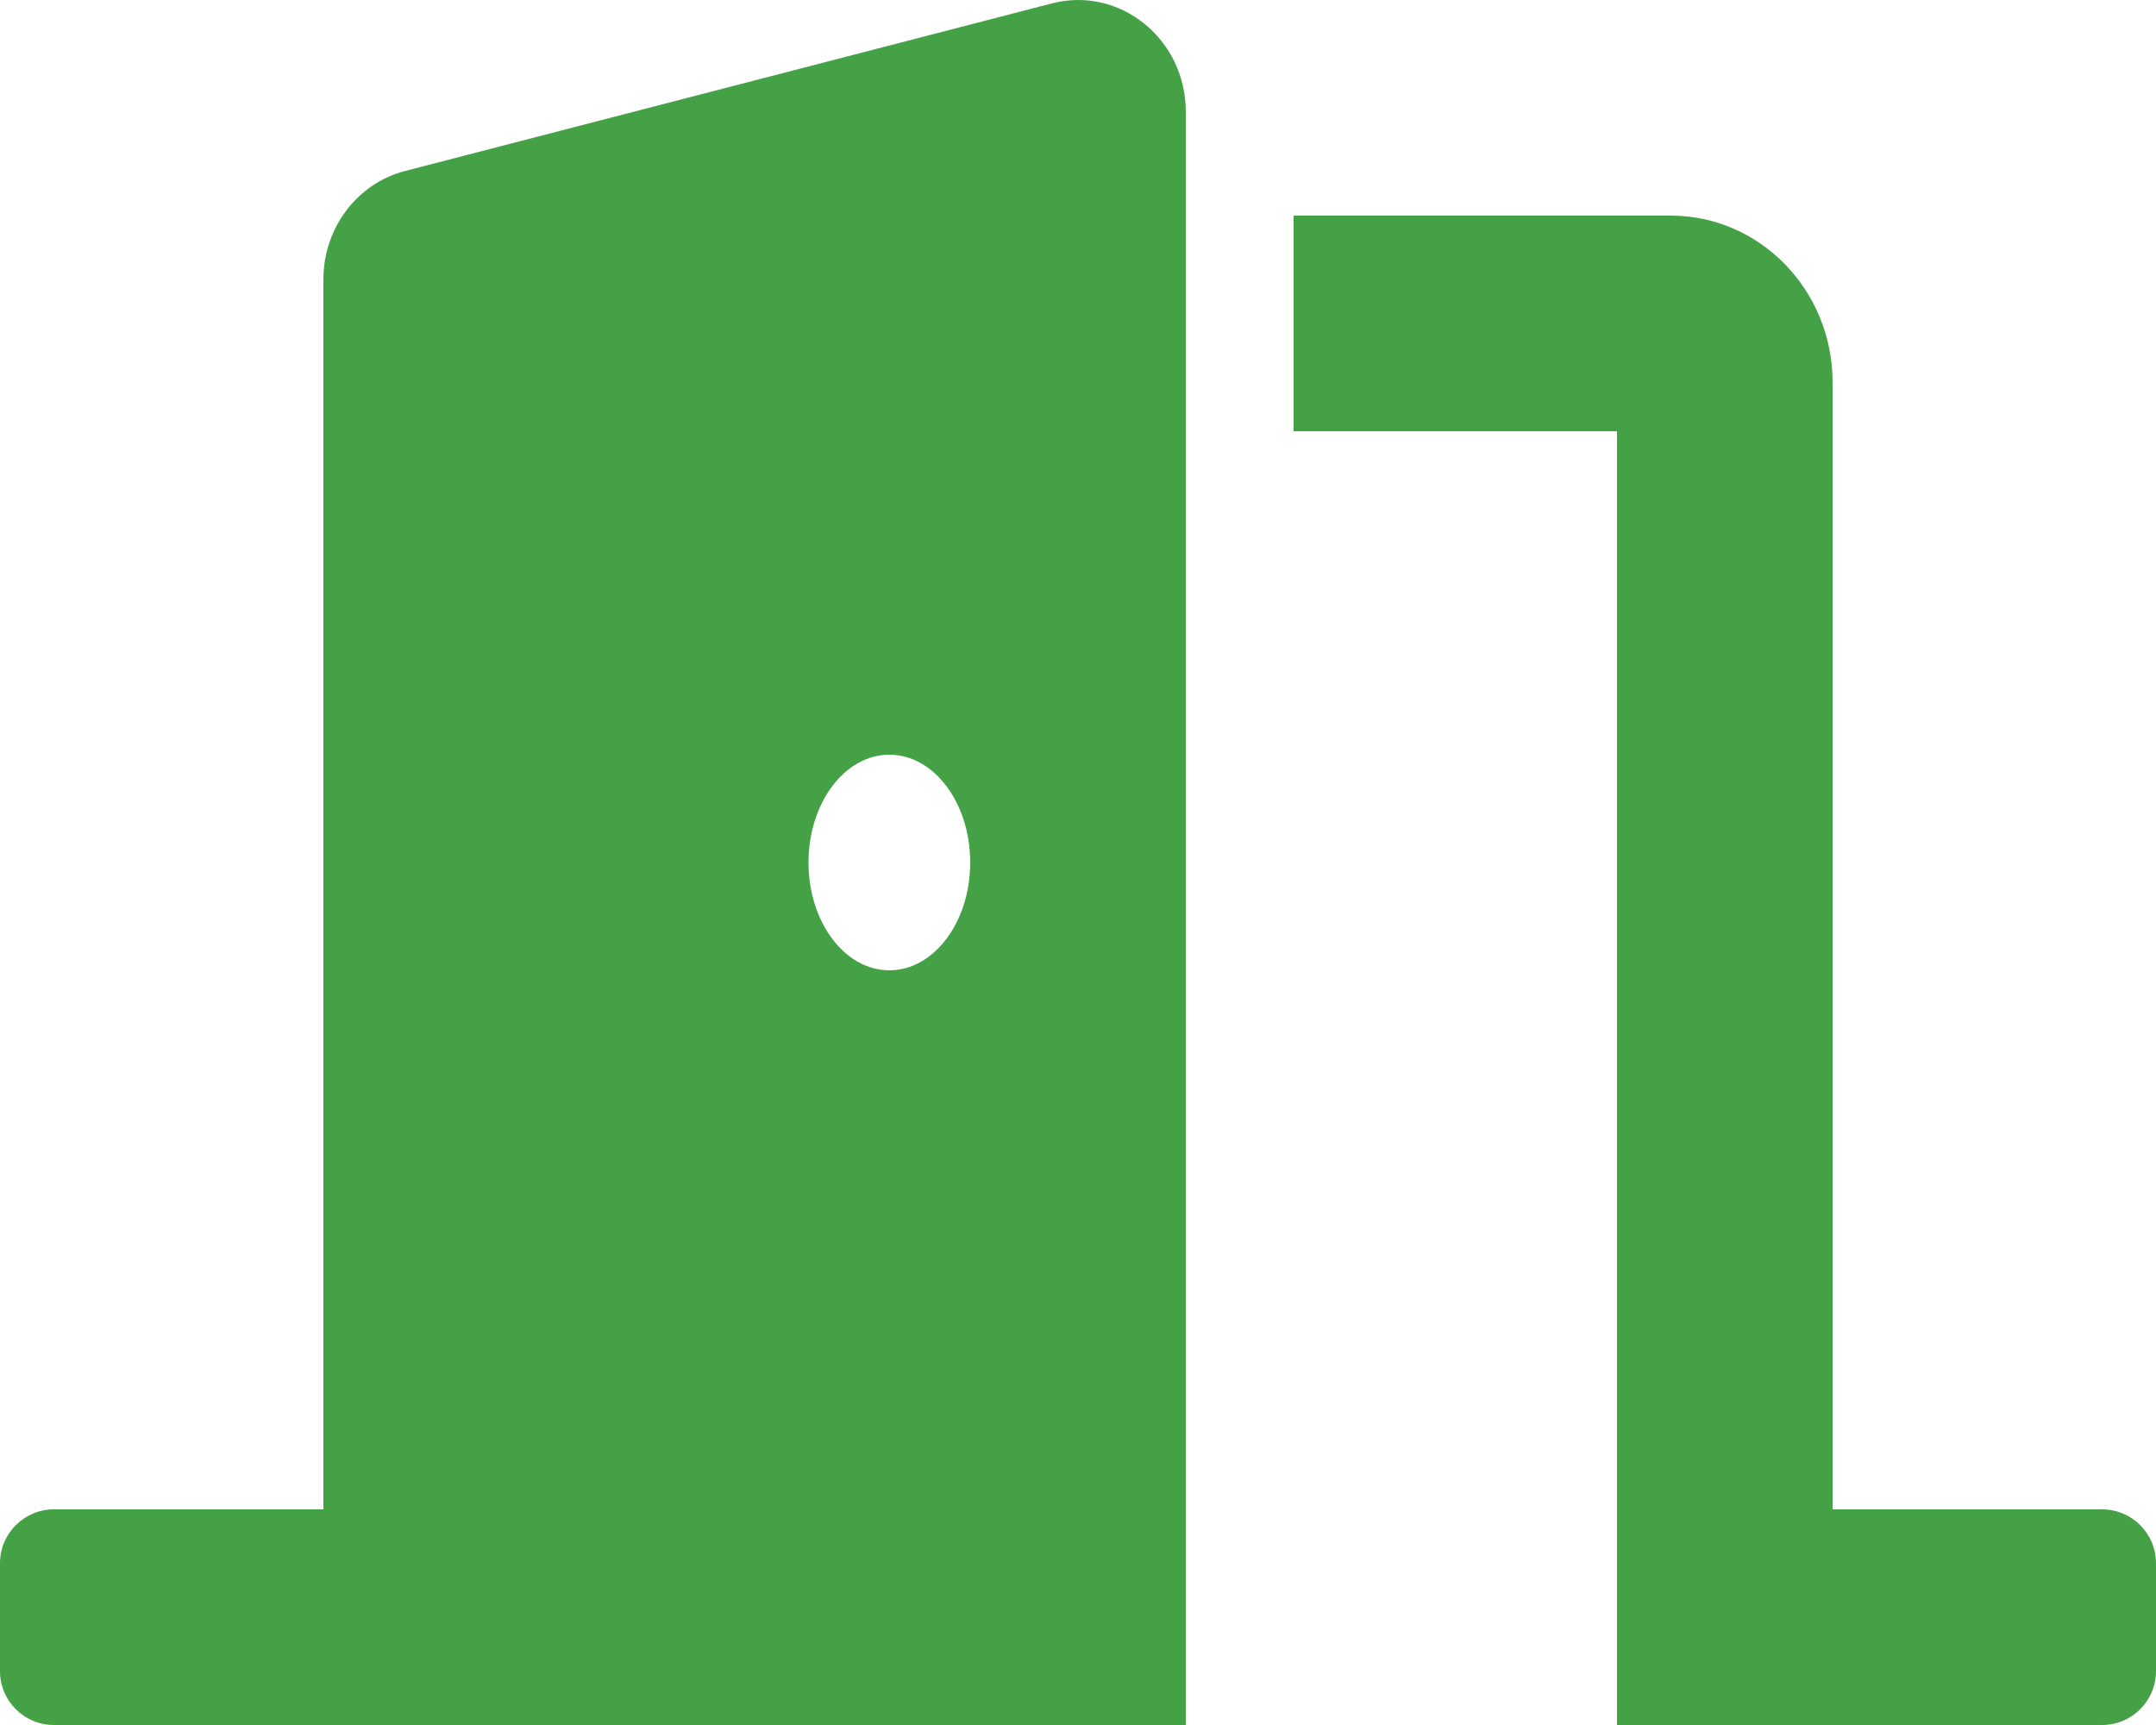
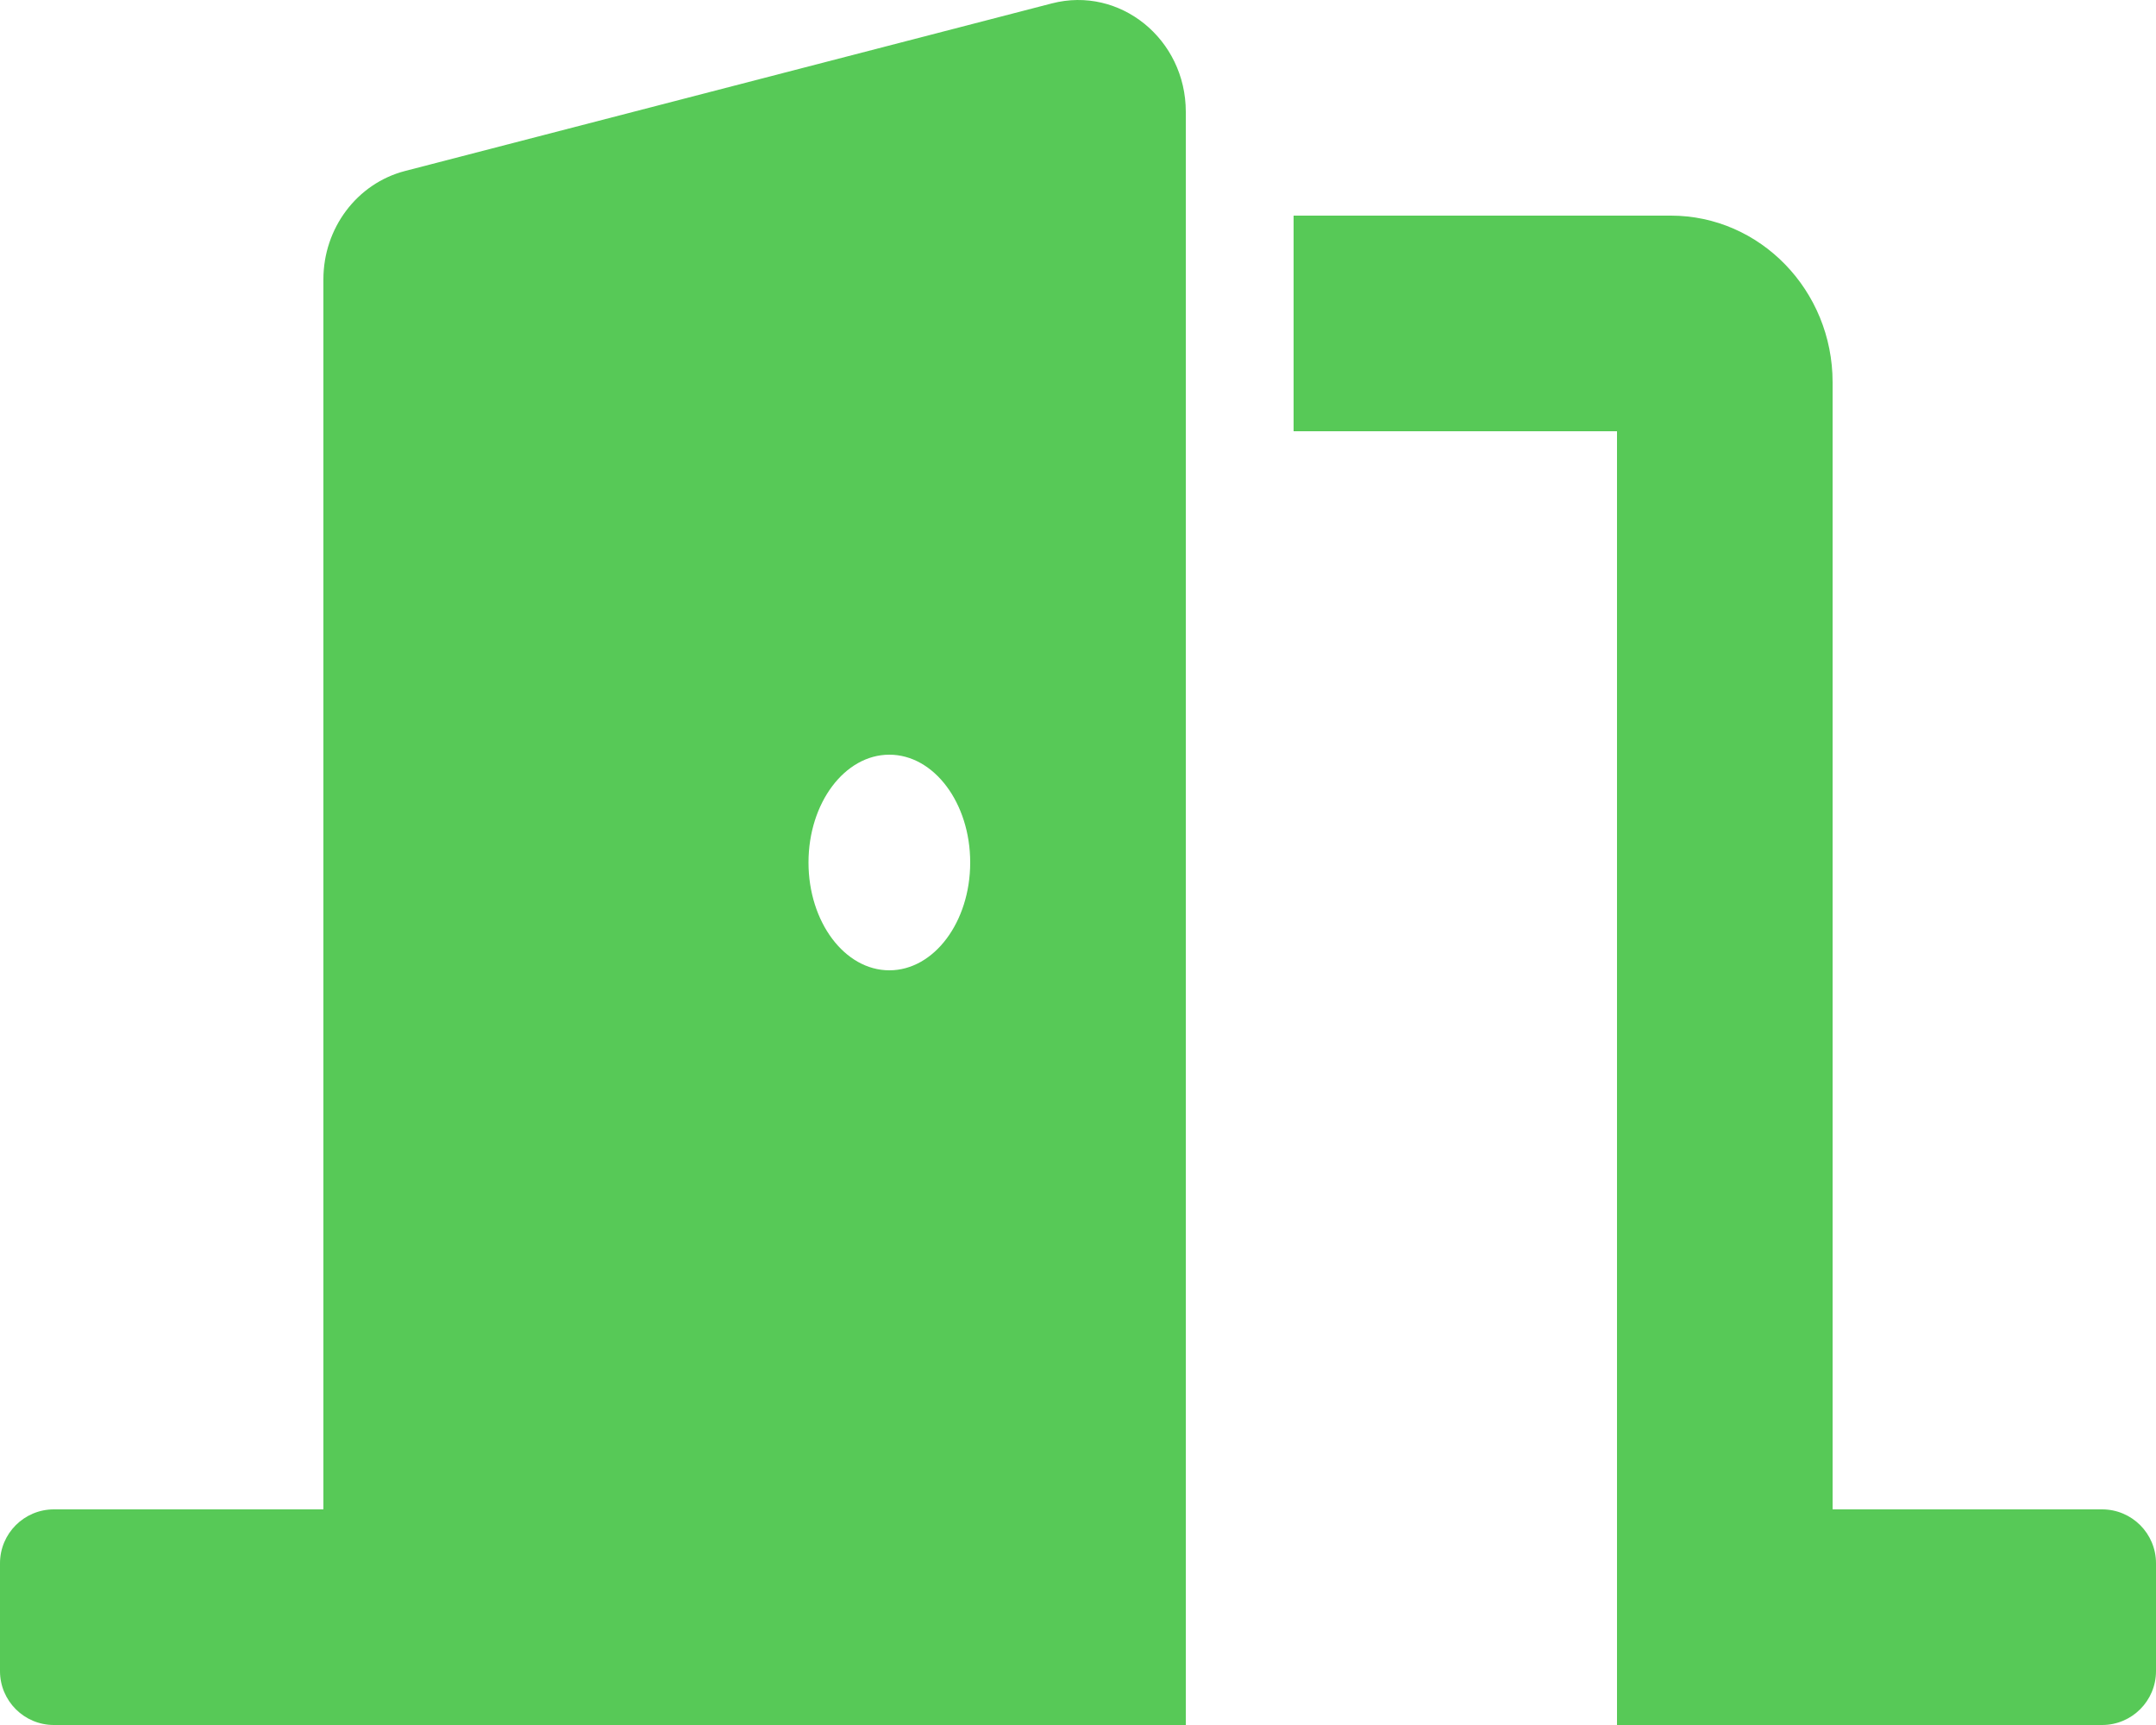
<svg xmlns="http://www.w3.org/2000/svg" aria-hidden="true" focusable="false" data-prefix="fas" data-icon="door-open" class="svg-inline--fa fa-door-open fa-w-20" role="img" viewBox="0 0 640 512">
-   <path fill="#45A145" d="M624 448h-80V113.45C544 86.19 522.47 64 496 64H384v64h96v384h144c8.84 0 16-7.16 16-16v-32c0-8.84-7.16-16-16-16zM312.24 1.01l-192 49.74C105.99 54.44 96 67.7 96 82.92V448H16c-8.84 0-16 7.16-16 16v32c0 8.84 7.16 16 16 16h336V33.18c0-21.58-19.56-37.41-39.76-32.17zM264 288c-13.25 0-24-14.33-24-32s10.75-32 24-32 24 14.33 24 32-10.75 32-24 32z" />
+   <path fill="#57C957" d="M624 448h-80V113.45C544 86.19 522.47 64 496 64H384v64h96v384h144c8.84 0 16-7.16 16-16v-32c0-8.84-7.16-16-16-16zM312.24 1.01l-192 49.74C105.99 54.44 96 67.7 96 82.92V448H16c-8.84 0-16 7.16-16 16v32c0 8.84 7.16 16 16 16h336V33.18c0-21.58-19.56-37.41-39.76-32.17zM264 288c-13.25 0-24-14.33-24-32s10.75-32 24-32 24 14.33 24 32-10.75 32-24 32z" />
</svg>
